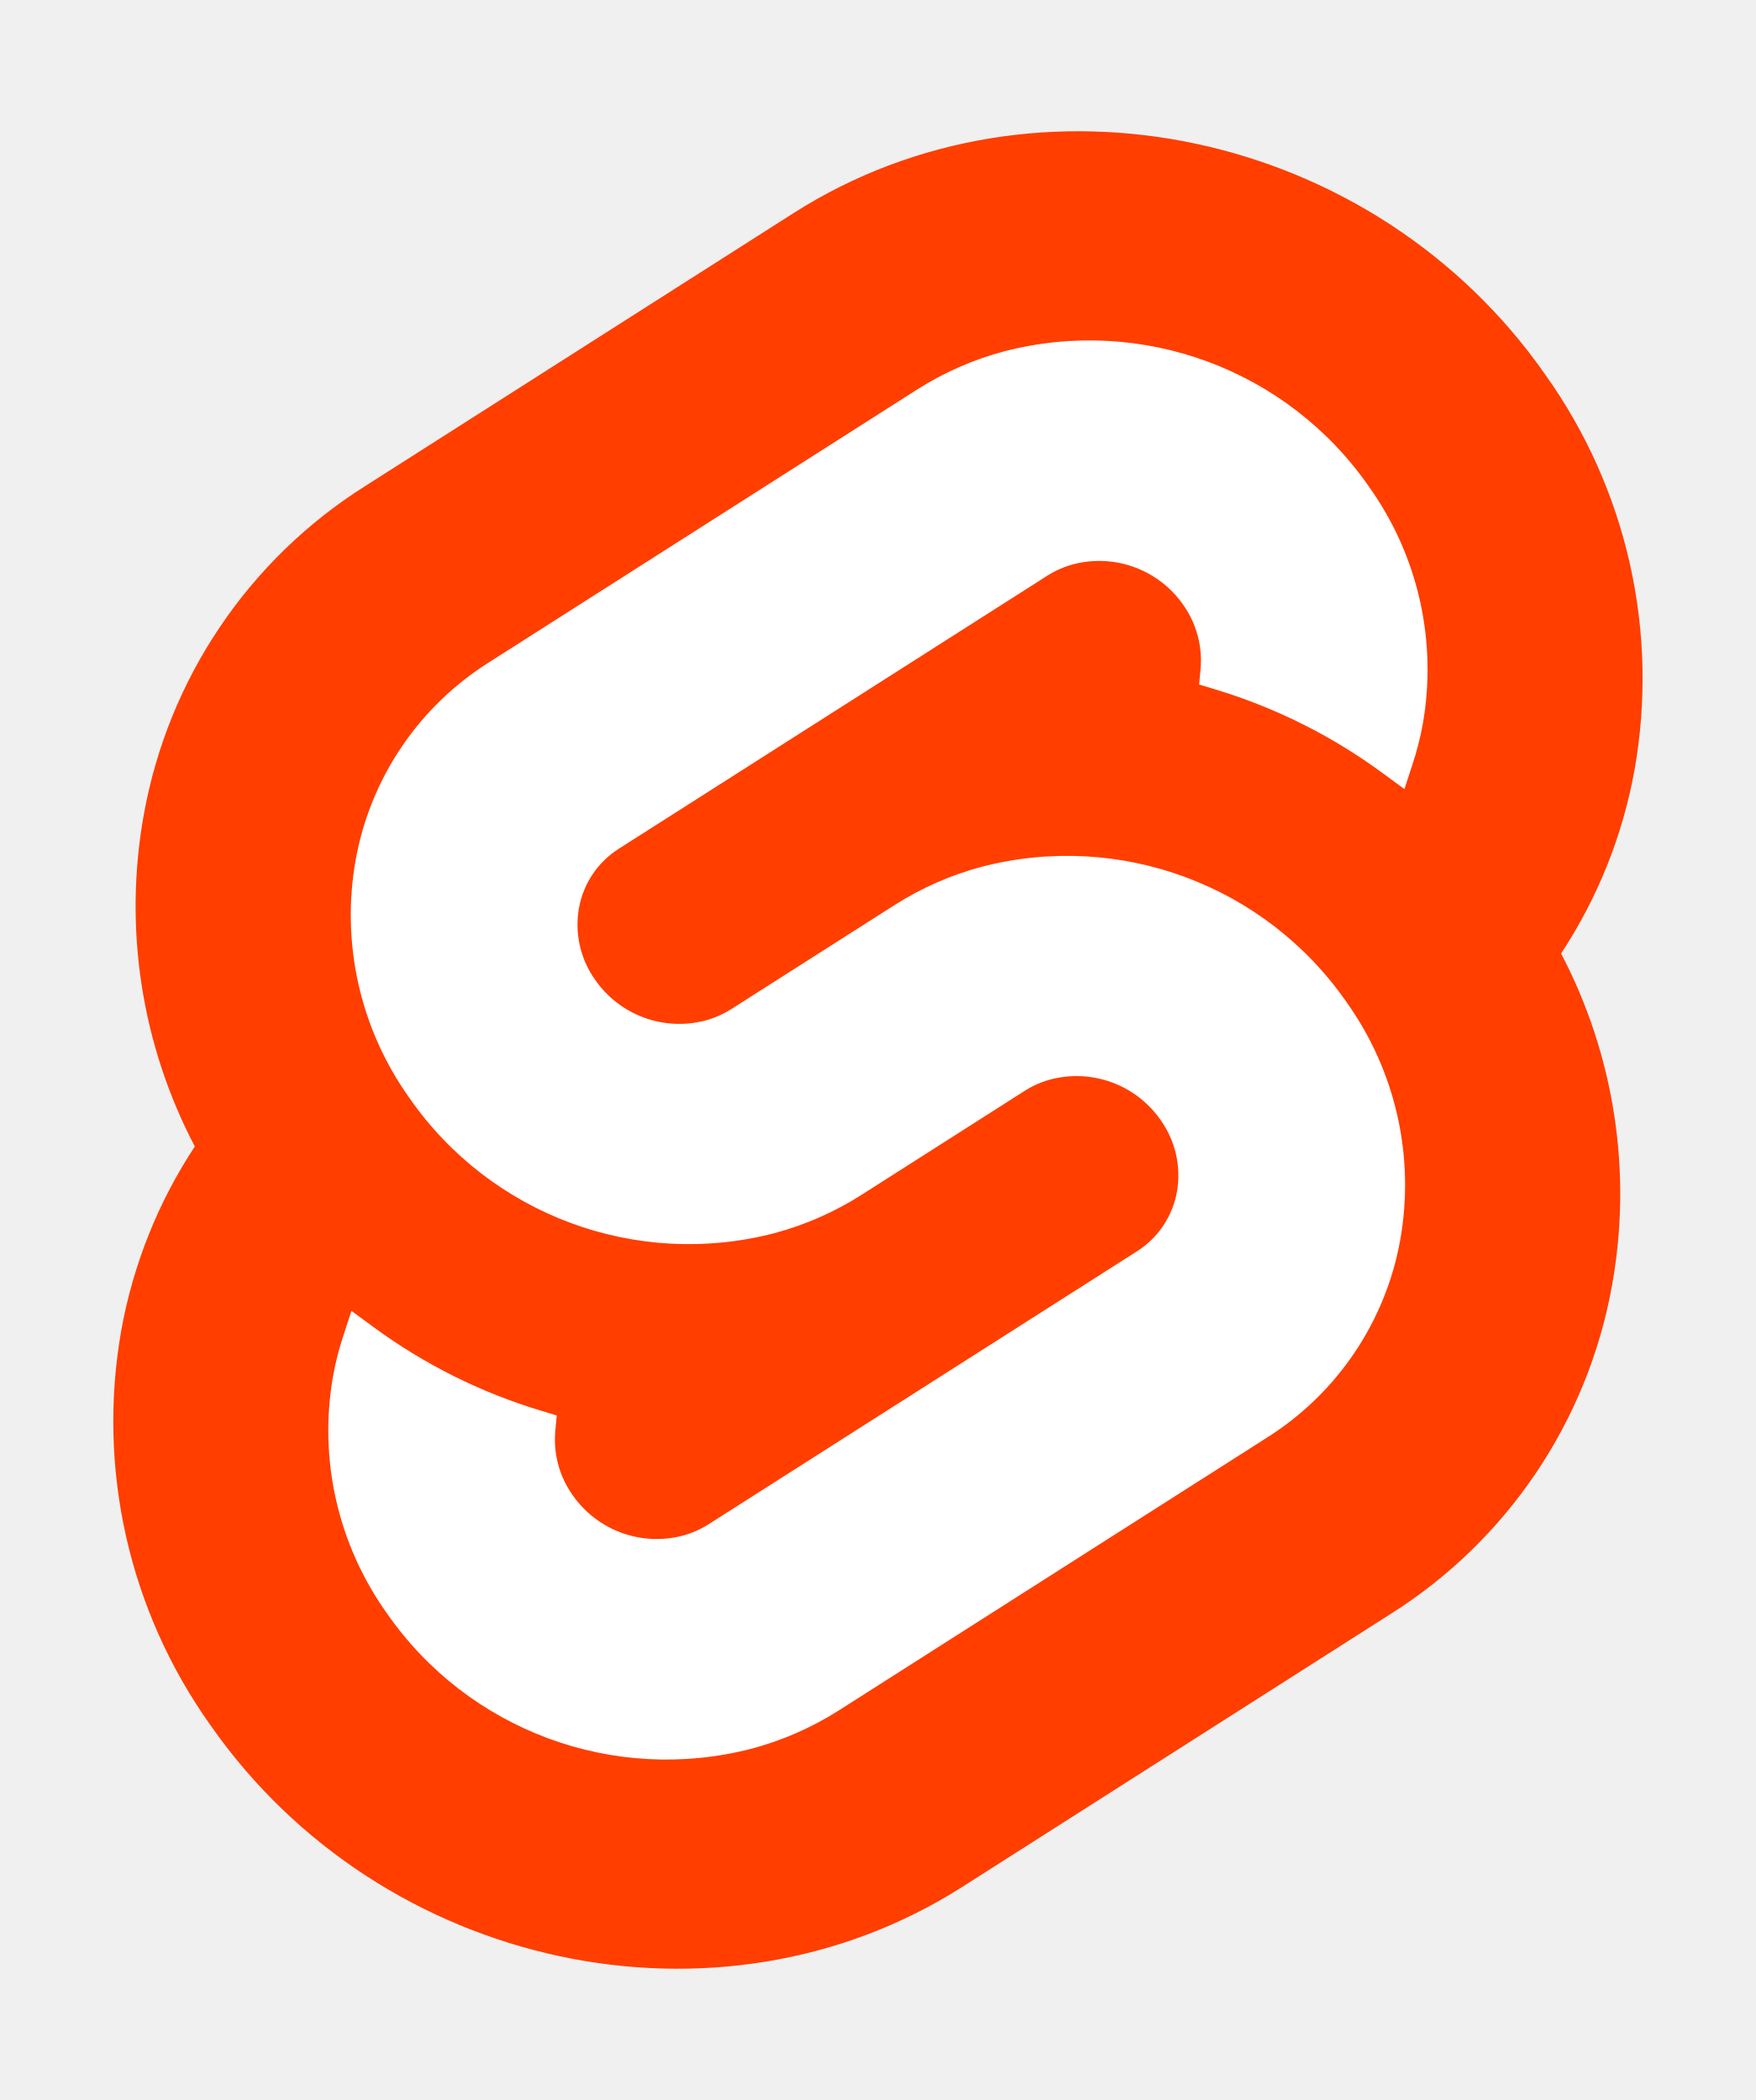
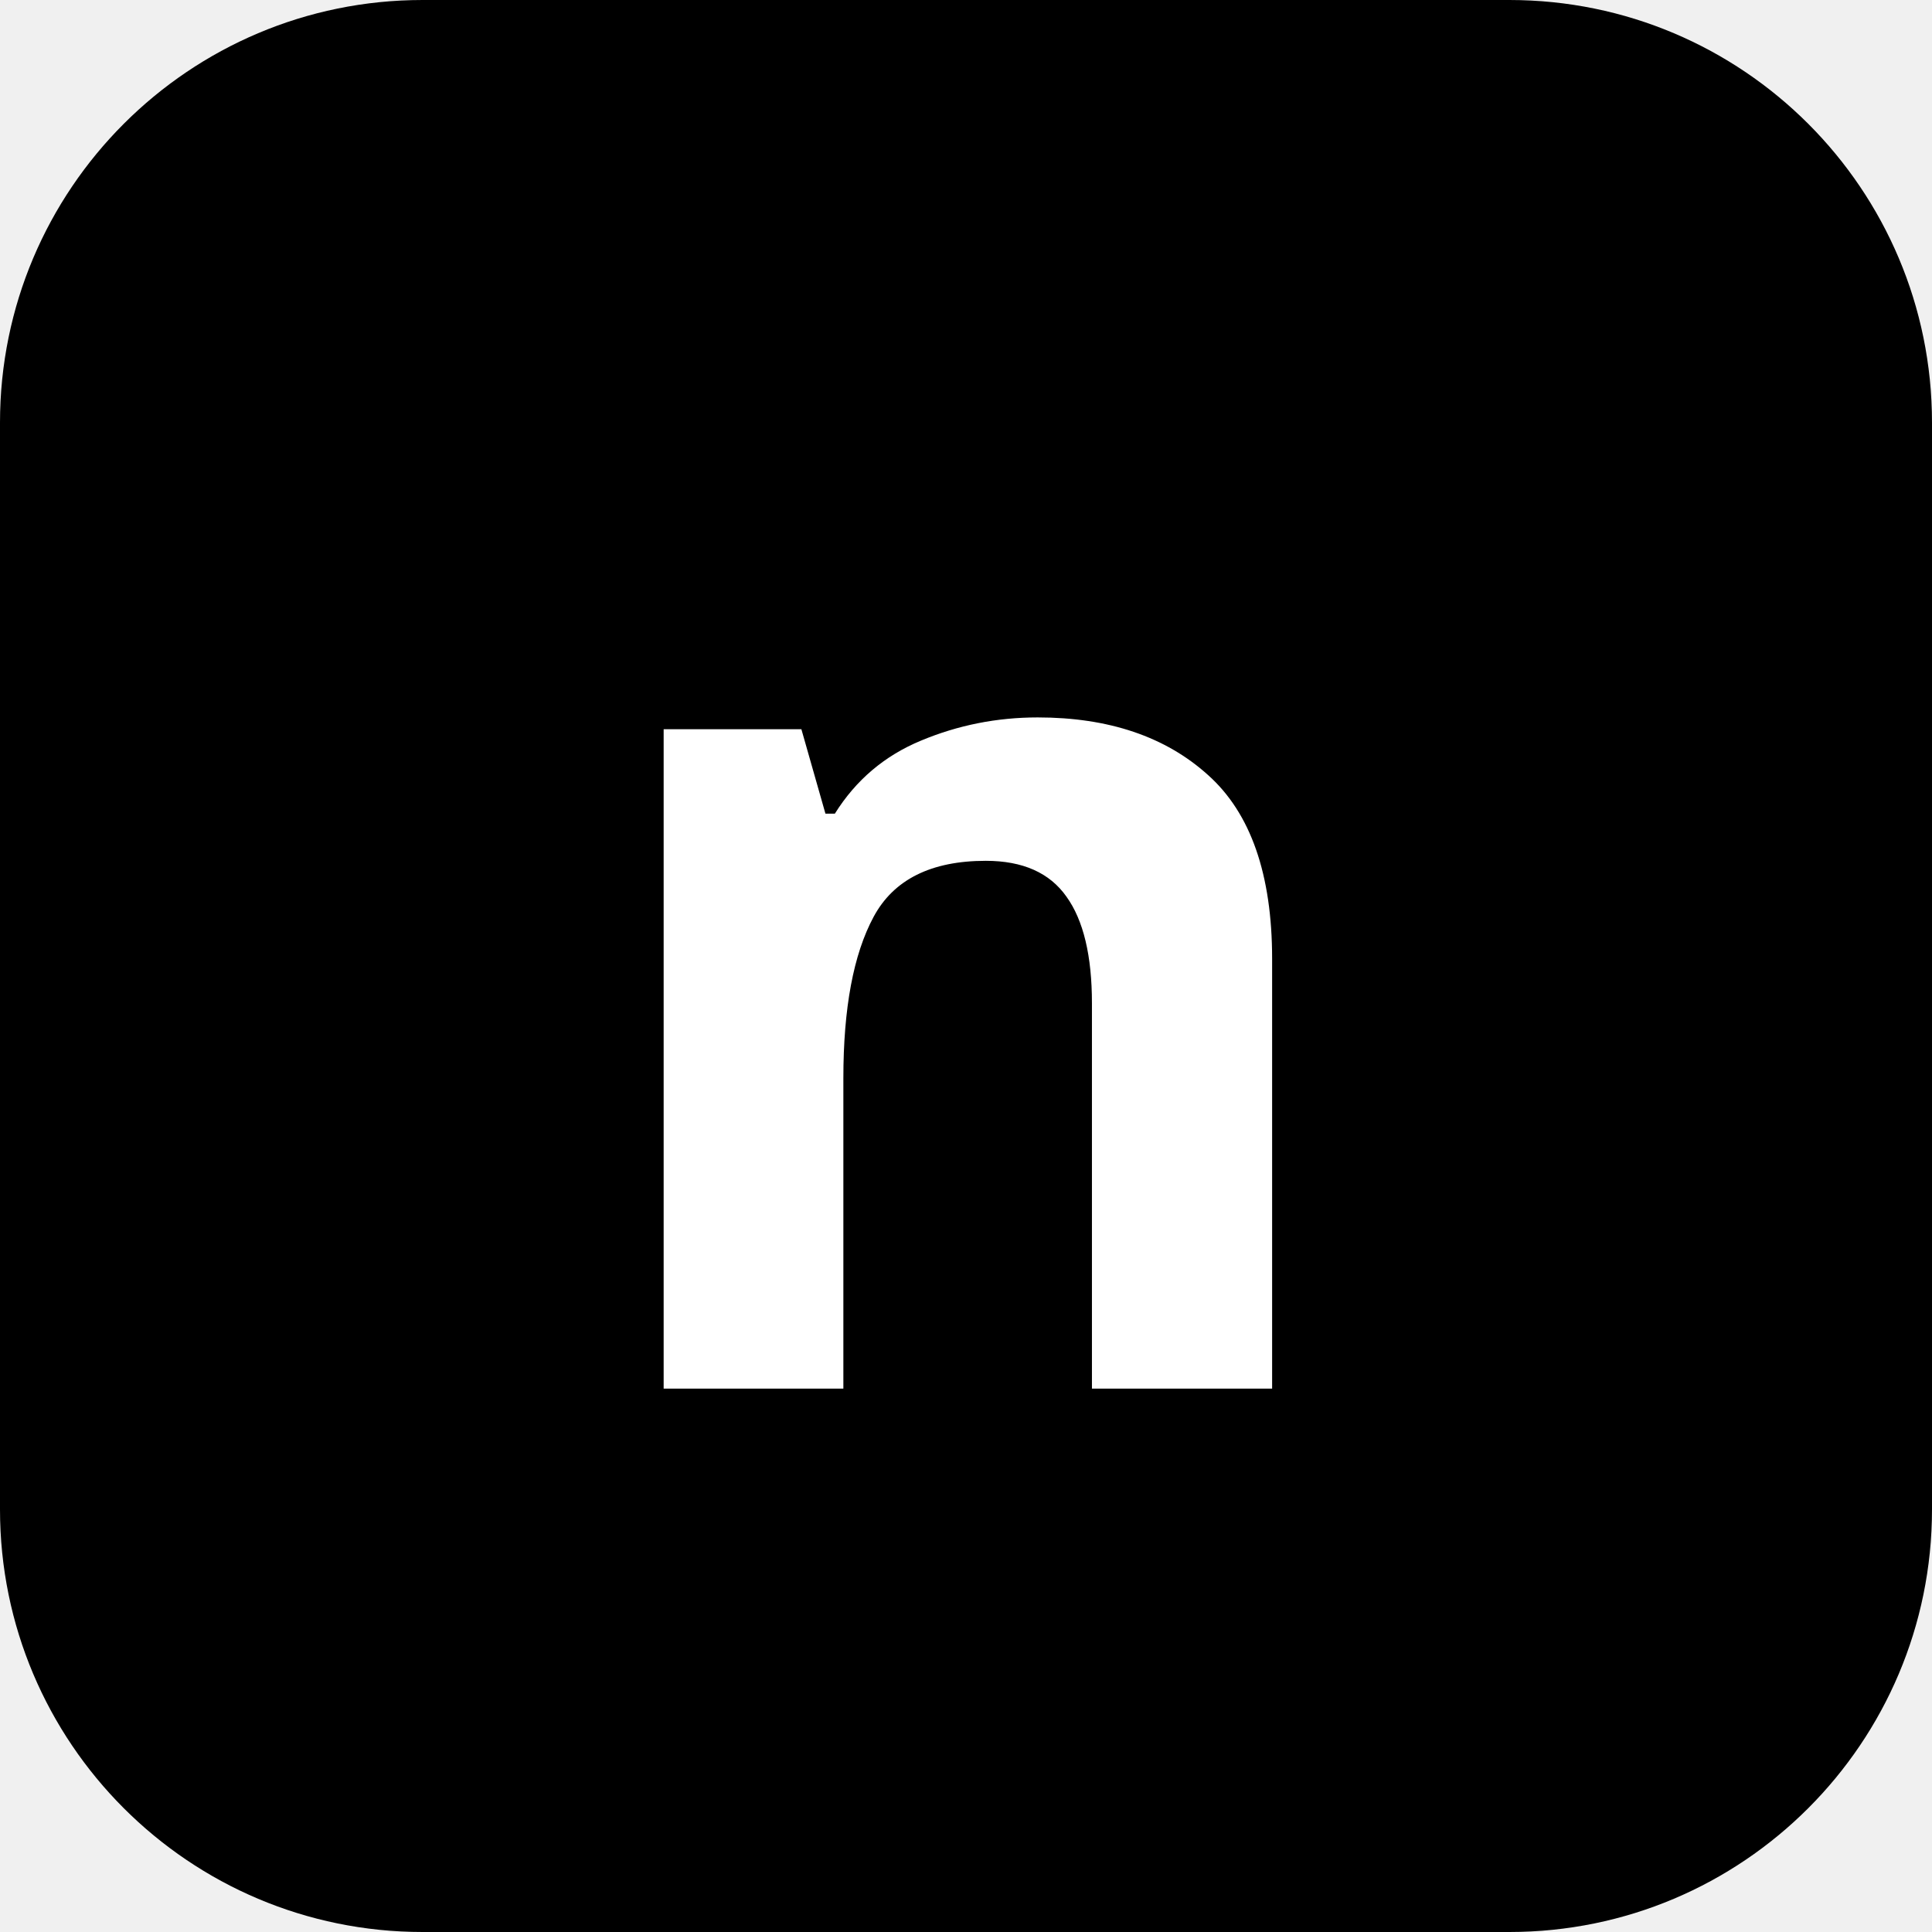
- <svg xmlns="http://www.w3.org/2000/svg" width="107" height="128" viewBox="0 0 107 128">
-   <path d="M94.157 22.819c-10.4-14.885-30.94-19.297-45.792-9.835L22.282 29.608A29.92 29.92 0 0 0 8.764 49.65a31.5 31.5 0 0 0 3.108 20.231 30 30 0 0 0-4.477 11.183 31.9 31.9 0 0 0 5.448 24.116c10.402 14.887 30.942 19.297 45.791 9.835l26.083-16.624A29.92 29.92 0 0 0 98.235 78.35a31.53 31.53 0 0 0-3.105-20.232 30 30 0 0 0 4.474-11.182 31.88 31.88 0 0 0-5.447-24.116" style="fill:#ff3e00" />
-   <path d="M45.817 106.582a20.72 20.72 0 0 1-22.237-8.243 19.17 19.17 0 0 1-3.277-14.503 18 18 0 0 1 .624-2.435l.49-1.498 1.337.981a33.6 33.6 0 0 0 10.203 5.098l.97.294-.09.968a5.85 5.85 0 0 0 1.052 3.878 6.24 6.24 0 0 0 6.695 2.485 5.8 5.8 0 0 0 1.603-.704L69.27 76.28a5.43 5.43 0 0 0 2.45-3.631 5.8 5.8 0 0 0-.987-4.371 6.24 6.24 0 0 0-6.698-2.487 5.7 5.7 0 0 0-1.6.704l-9.953 6.345a19 19 0 0 1-5.296 2.326 20.72 20.72 0 0 1-22.237-8.243 19.17 19.17 0 0 1-3.277-14.502 17.99 17.99 0 0 1 8.13-12.052l26.081-16.623a19 19 0 0 1 5.3-2.329 20.72 20.72 0 0 1 22.237 8.243 19.17 19.17 0 0 1 3.277 14.503 18 18 0 0 1-.624 2.435l-.49 1.498-1.337-.98a33.6 33.6 0 0 0-10.203-5.1l-.97-.294.09-.968a5.86 5.86 0 0 0-1.052-3.878 6.24 6.24 0 0 0-6.696-2.485 5.8 5.8 0 0 0-1.602.704L37.73 51.72a5.42 5.42 0 0 0-2.449 3.63 5.79 5.79 0 0 0 .986 4.372 6.24 6.24 0 0 0 6.698 2.486 5.8 5.8 0 0 0 1.602-.704l9.952-6.342a19 19 0 0 1 5.295-2.328 20.72 20.72 0 0 1 22.237 8.242 19.17 19.17 0 0 1 3.277 14.503 18 18 0 0 1-8.13 12.053l-26.081 16.622a19 19 0 0 1-5.3 2.328" style="fill:#fff" />
+ <svg xmlns="http://www.w3.org/2000/svg" viewBox="0 0 64 64">
+   <rect width="64" height="64" rx="14" fill="#000" />
+   <text x="32" y="46" text-anchor="middle" font-family="Outfit, system-ui, sans-serif" font-weight="700" font-size="40" fill="#fff">n</text>
</svg>
